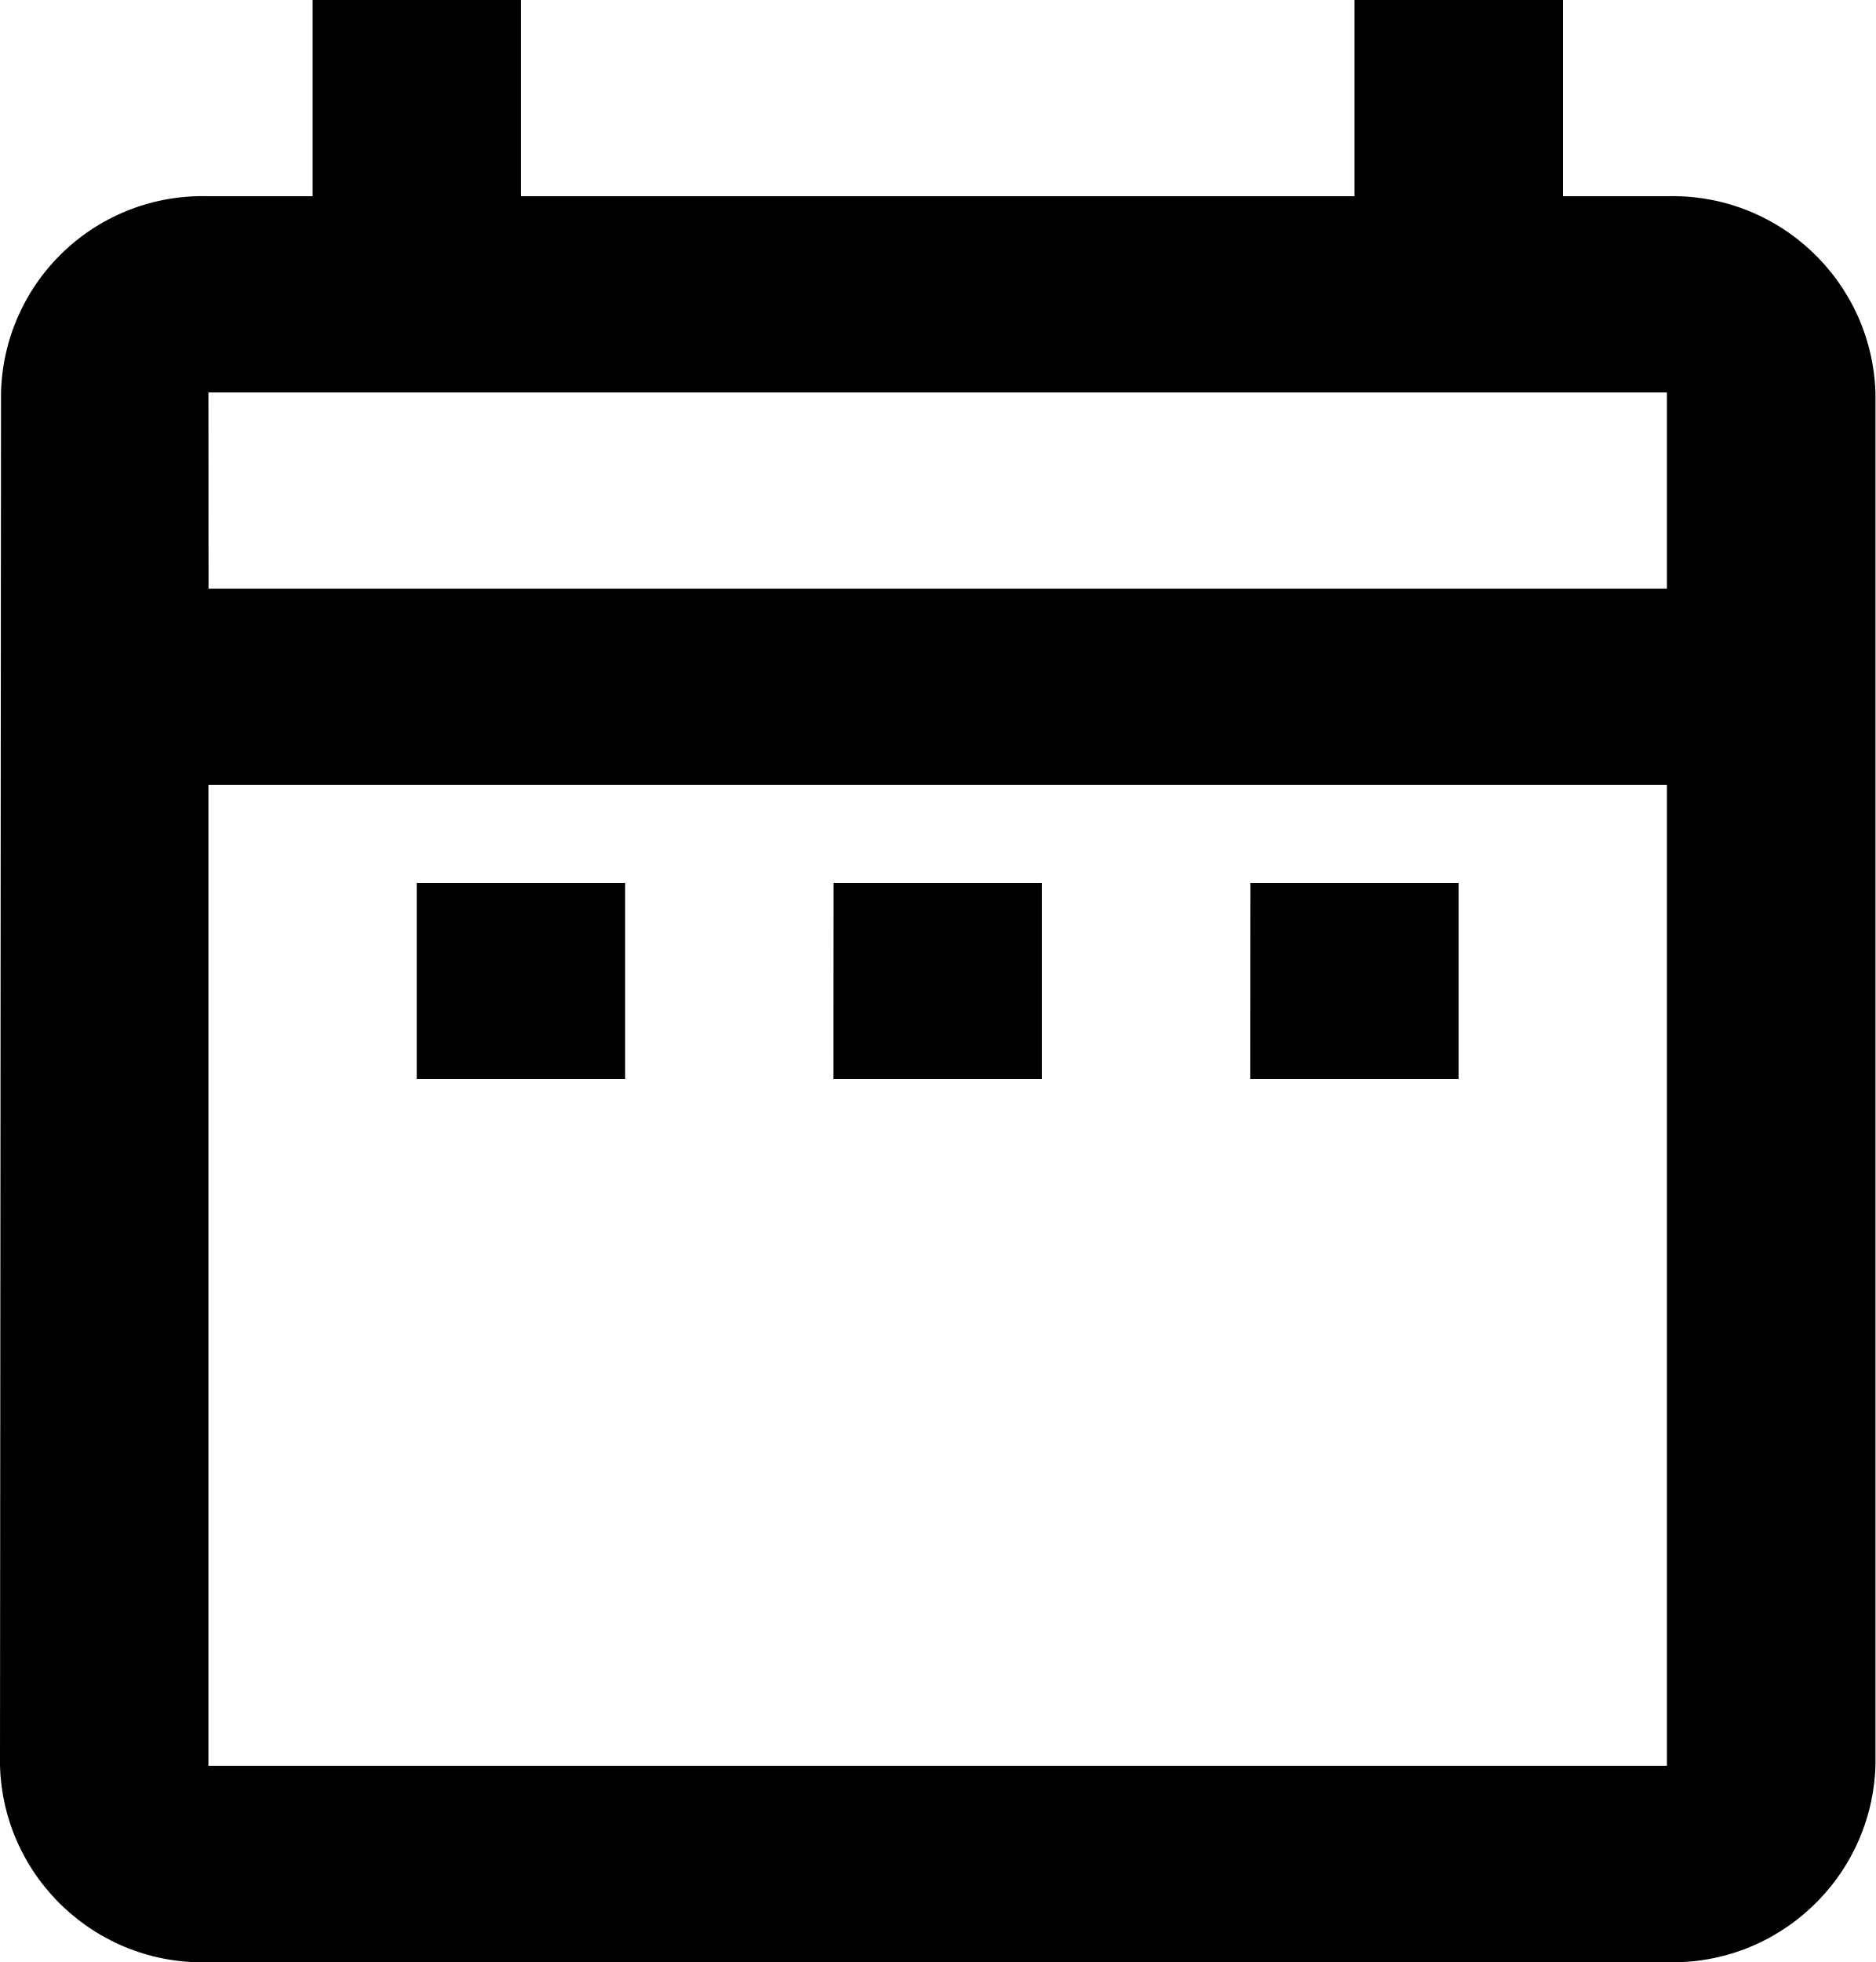
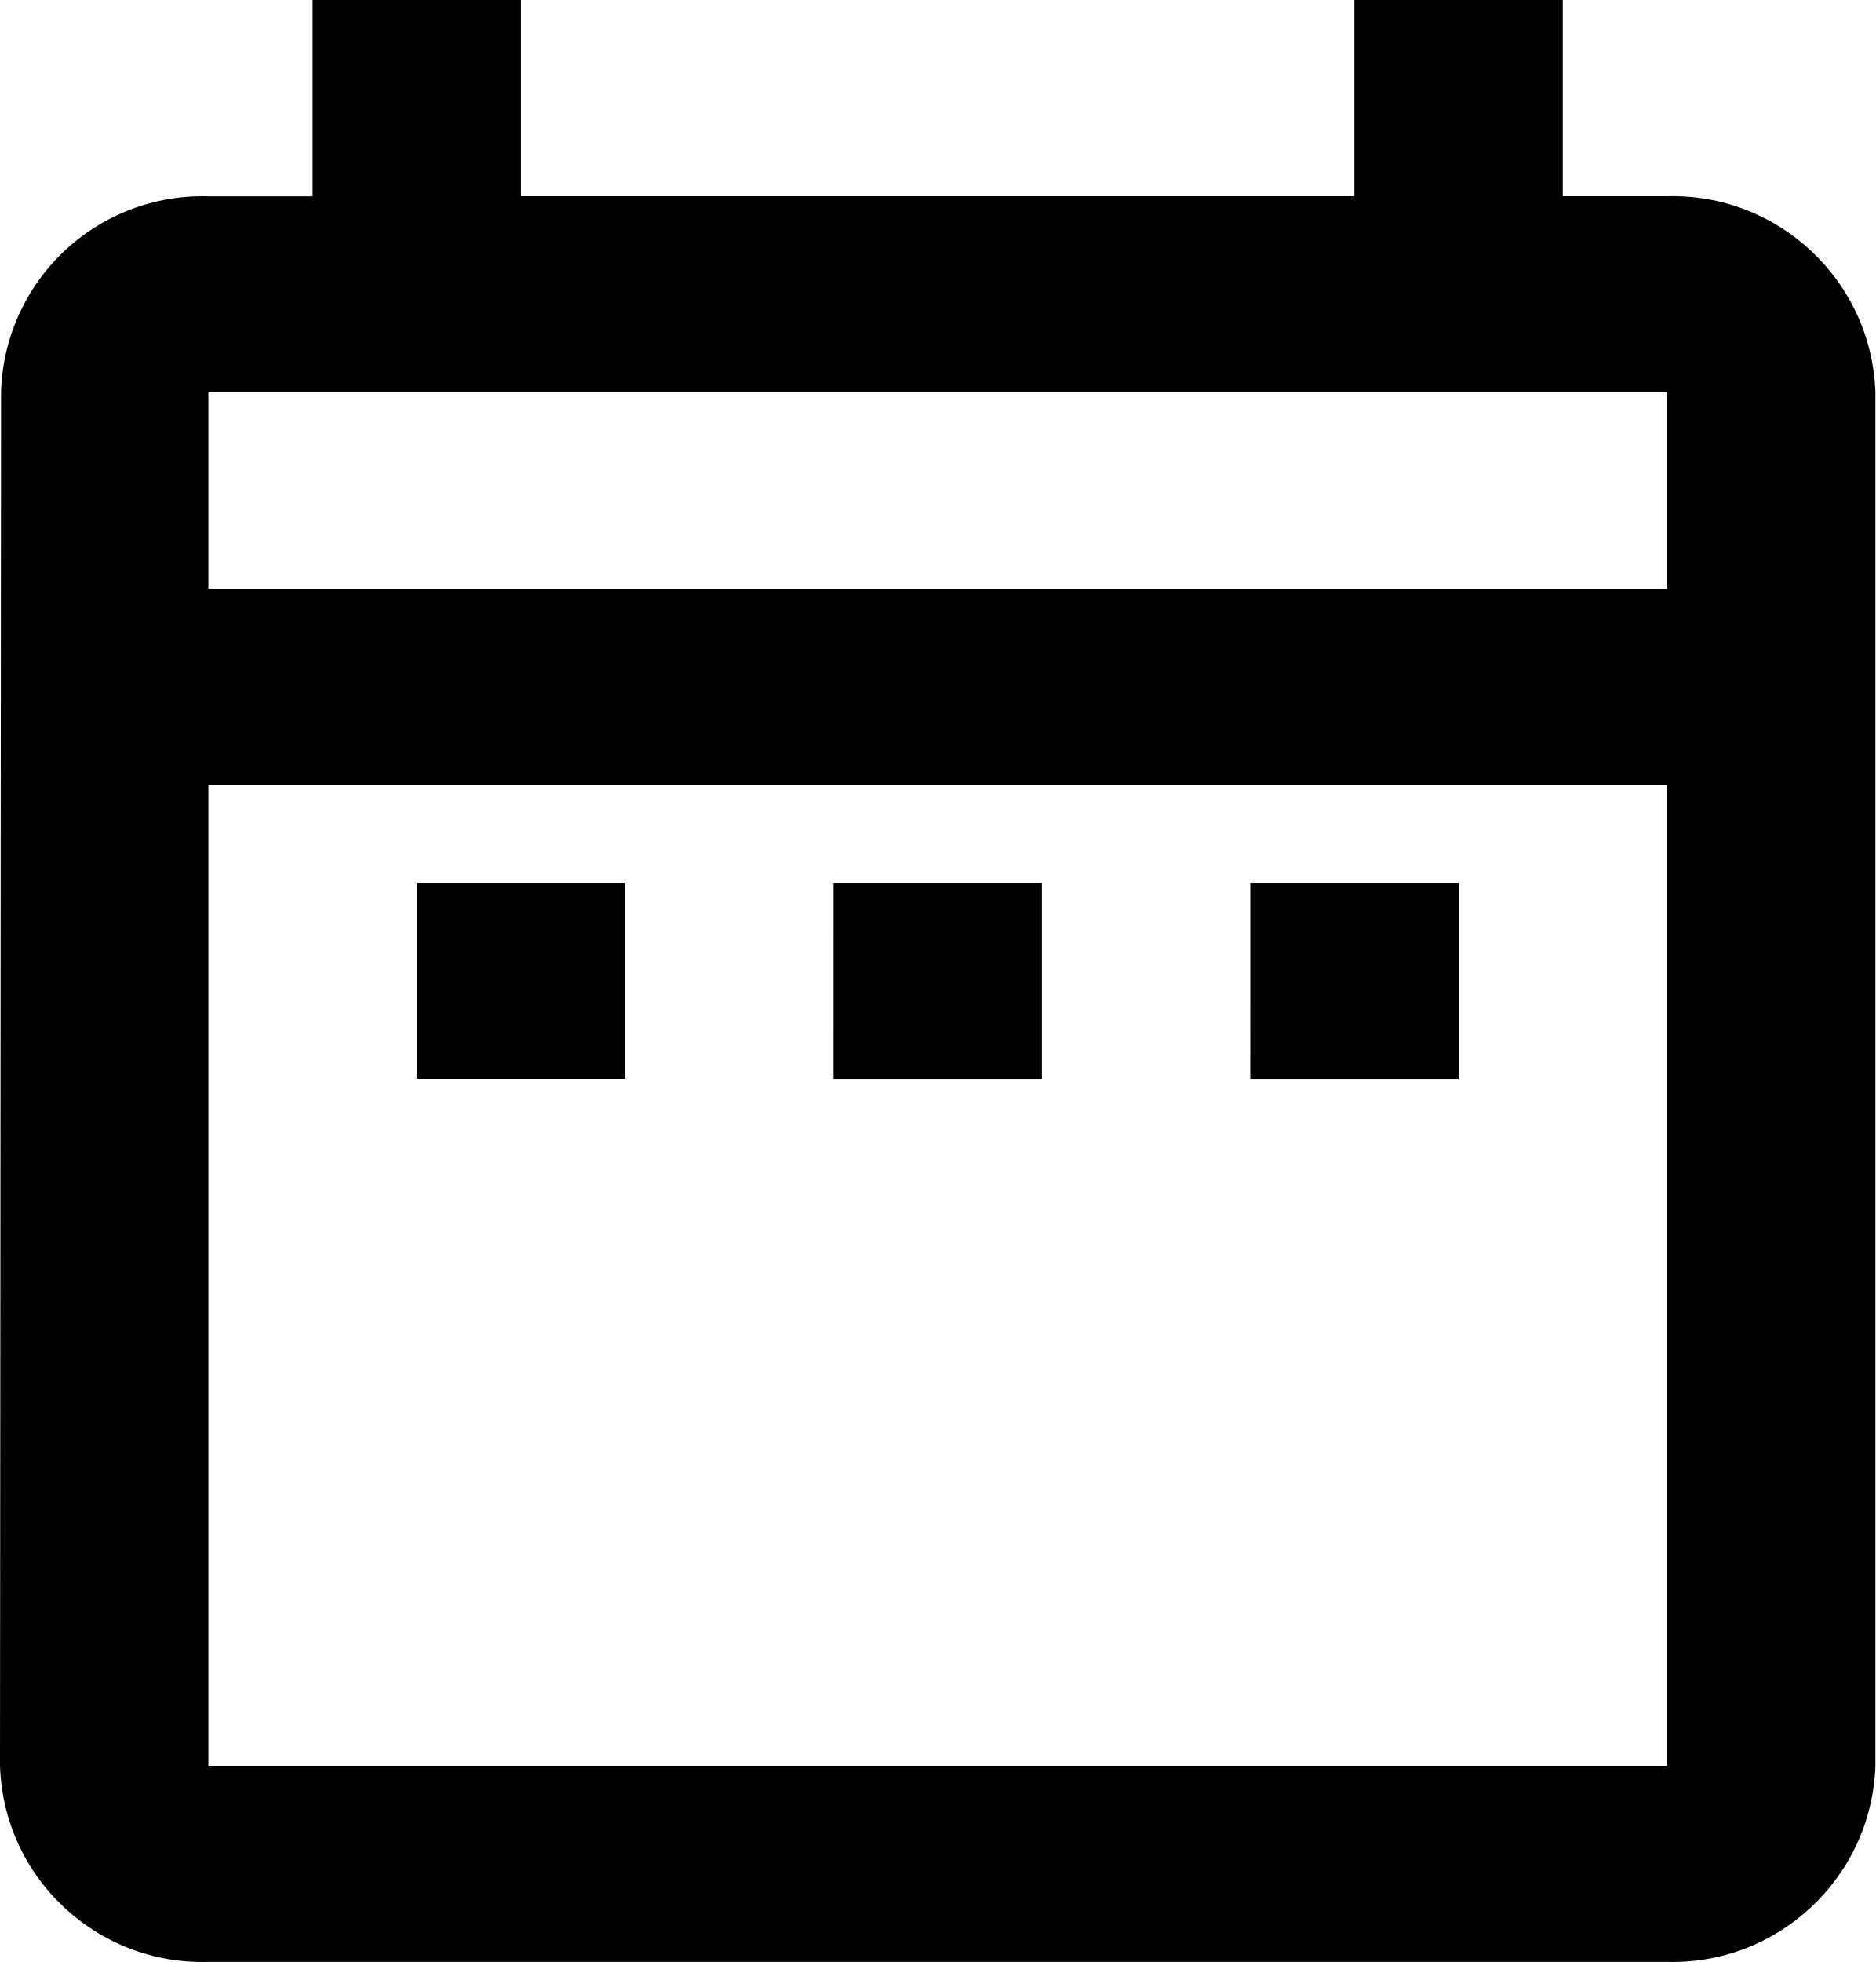
- <svg xmlns="http://www.w3.org/2000/svg" id="Schedule_Icon" data-name="Schedule Icon" width="16.539" height="17.298" viewBox="0 0 16.539 17.298">
-   <path id="Path_95" data-name="Path 95" d="M6.675,9.784H8.513v1.73H6.675ZM19.539,5.46V17.568A1.791,1.791,0,0,1,17.7,19.3H4.838A1.786,1.786,0,0,1,3,17.568L3.009,5.46A1.777,1.777,0,0,1,4.838,3.73h.919V2H7.594V3.73h7.351V2h1.838V3.73H17.7A1.791,1.791,0,0,1,19.539,5.46Zm-14.7,1.73H17.7V5.46H4.838ZM17.7,17.568V8.919H4.838v8.649Zm-3.675-6.054h1.838V9.784H14.026Zm-3.675,0h1.838V9.784H10.351Z" transform="translate(-3 -2)" />
+ <svg xmlns="http://www.w3.org/2000/svg" id="Schedule_Icon" data-name="Schedule Icon" width="70.483" height="73.719" viewBox="0 0 70.483 73.719">
+   <path id="Path_95" data-name="Path 95" d="M18.663,35.173h7.831v7.372H18.663Zm54.82-18.43v51.6a7.635,7.635,0,0,1-7.831,7.372H10.831A7.61,7.61,0,0,1,3,68.347l.039-51.6a7.575,7.575,0,0,1,7.792-7.372h3.916V2h7.831V9.372H53.9V2h7.832V9.372h3.916A7.635,7.635,0,0,1,73.483,16.744ZM10.831,24.116h54.82V16.744H10.831Zm54.82,44.231V31.487H10.831V68.347Zm-15.663-25.8H57.82V35.173H49.989Zm-15.663,0h7.831V35.173H34.326Z" transform="translate(-3 -2)" />
</svg>
